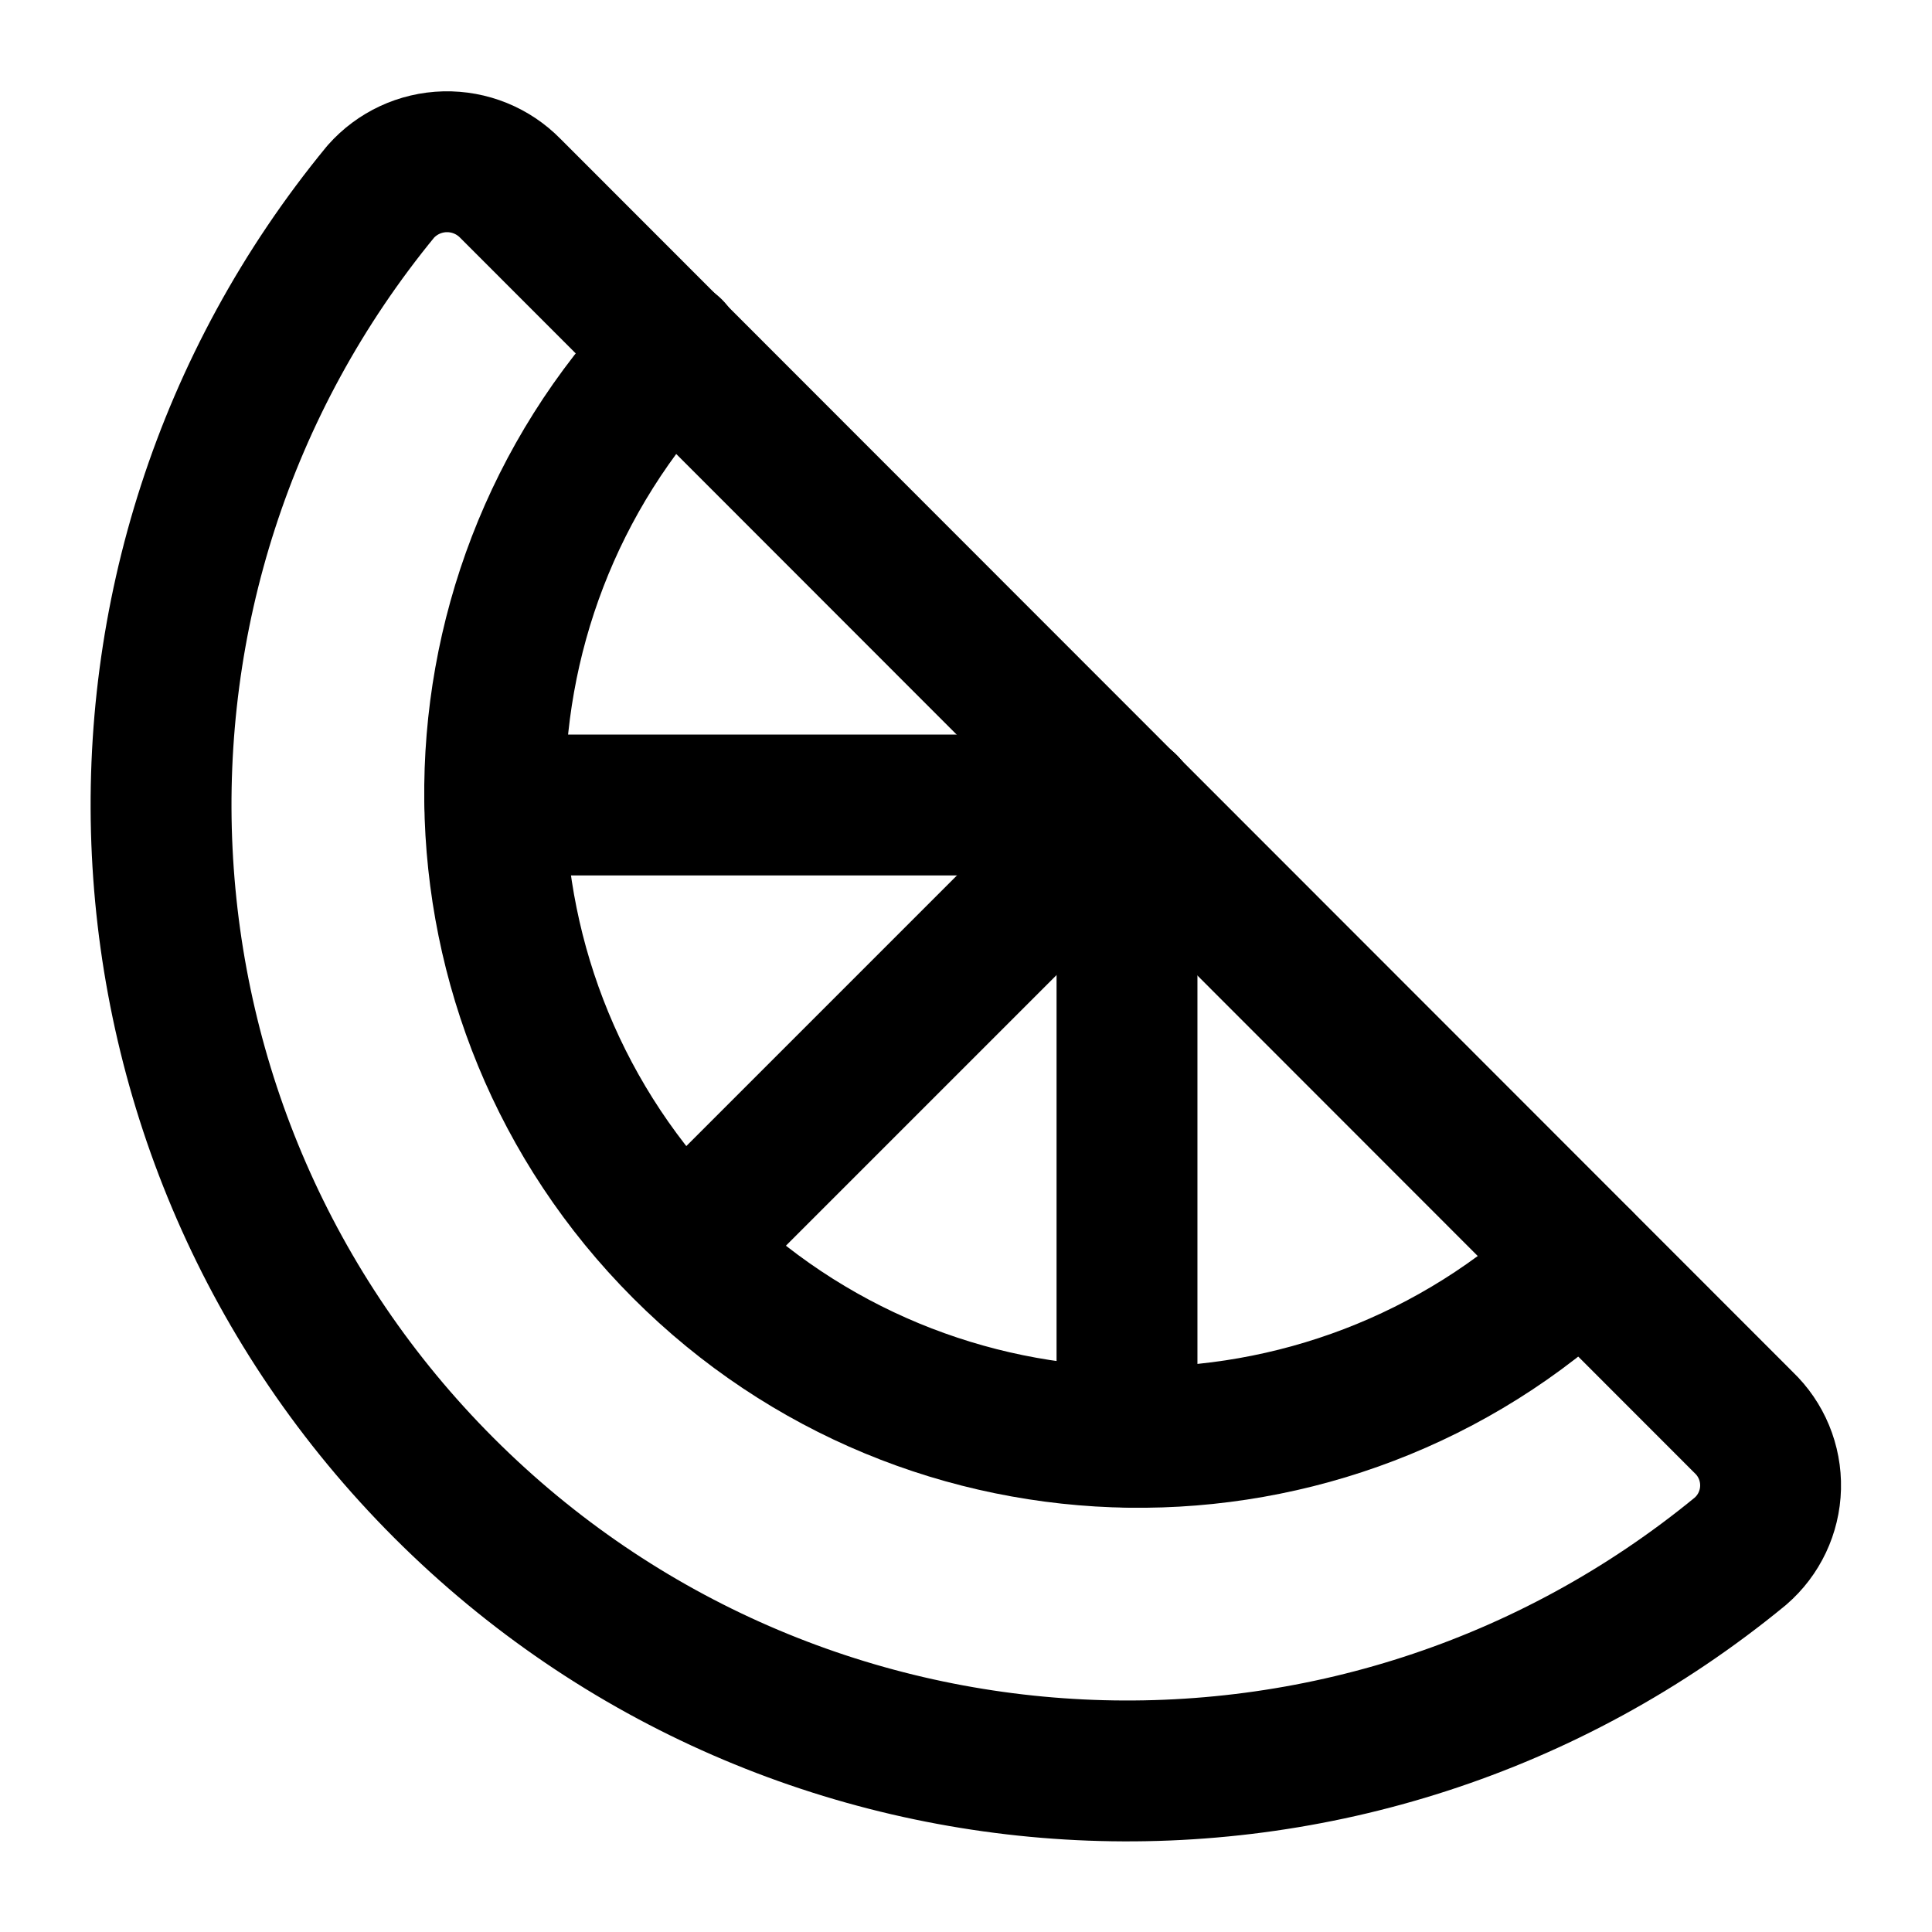
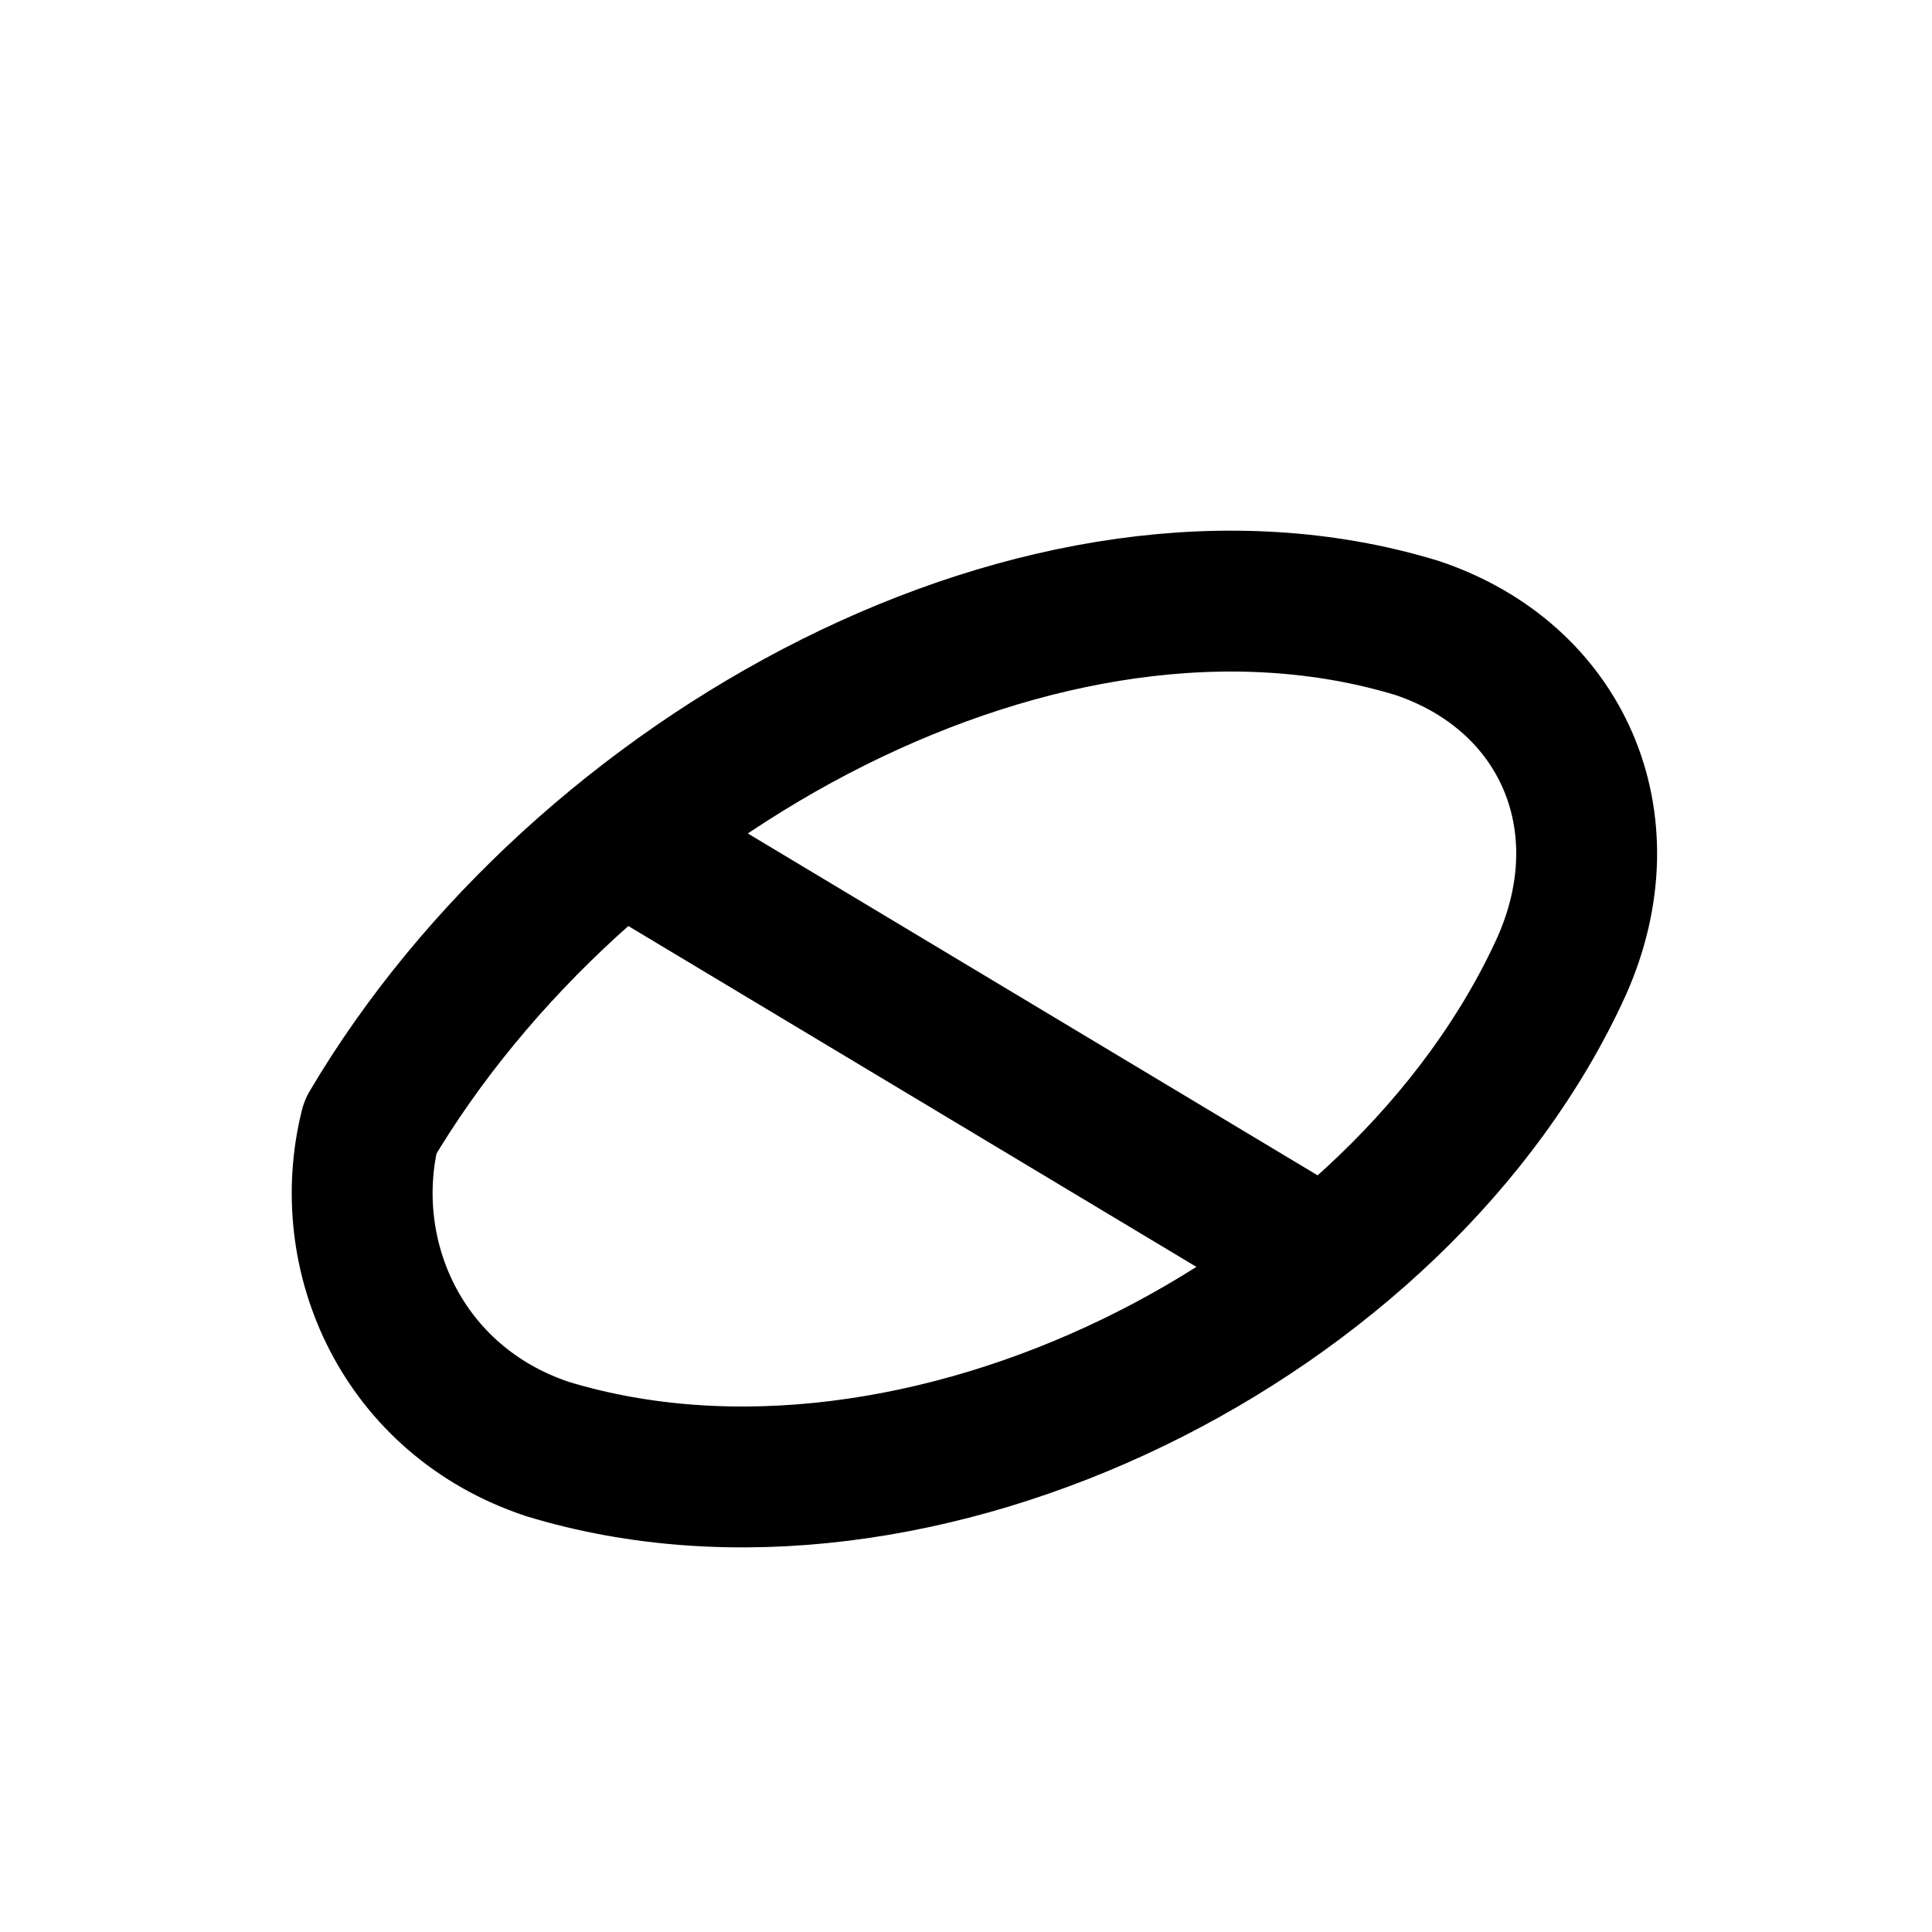
<svg xmlns="http://www.w3.org/2000/svg" viewBox="0 0 24 24" fill="none" stroke="currentColor" stroke-width="1.75" stroke-linecap="round" stroke-linejoin="round">
-   <path d="M21.66 17.67a1.08 1.08 0 0 1-.04 1.6A12 12 0 0 1 4.73 2.38a1.1 1.1 0 0 1 1.61-.04z" />
-   <path d="M19.65 15.66A8 8 0 0 1 8.35 4.34" />
-   <path d="m14 10-5.5 5.5" />
-   <path d="M14 17.85V10H6.15" />
+   <path d="M4.6 14c2.6-4.4 8.4-7.6 13-6.2 1.8.6 2.6 2.4 1.8 4.2-2 4.4-8 7.4-12.6 6-1.8-.6-2.6-2.4-2.2-4z" />
+   <path d="M8 10.6 16 15.4" />
</svg>
